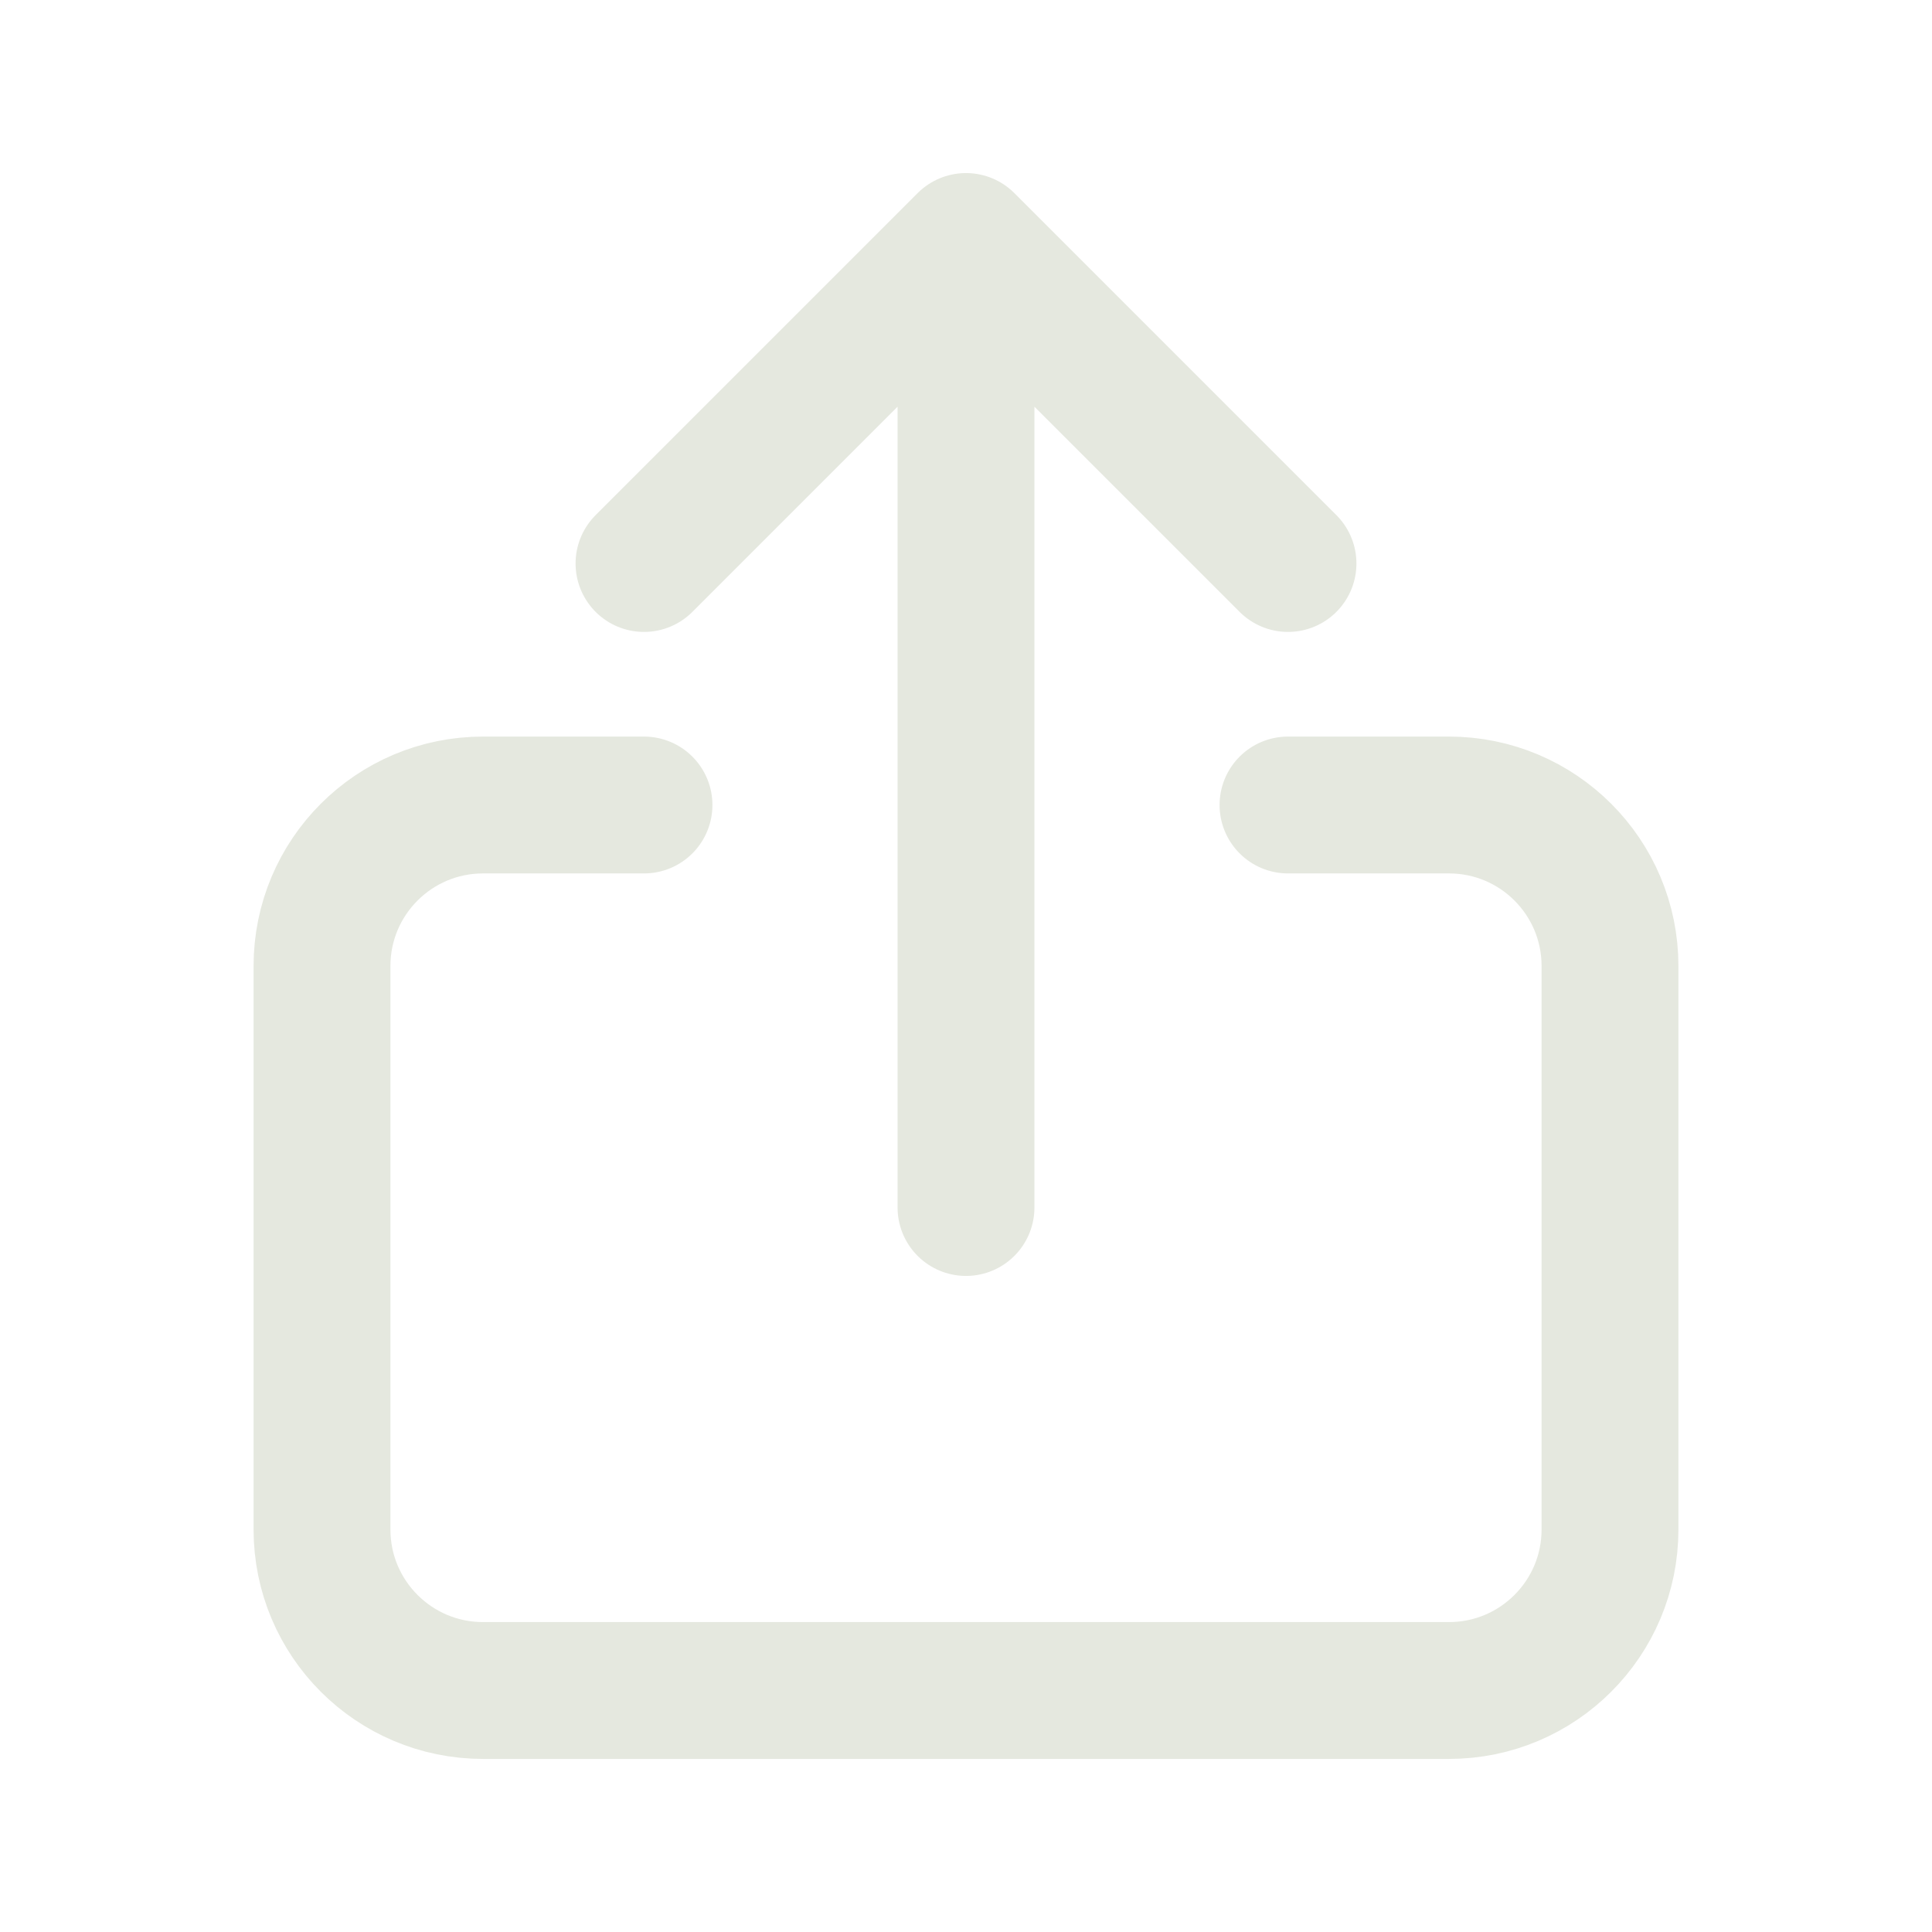
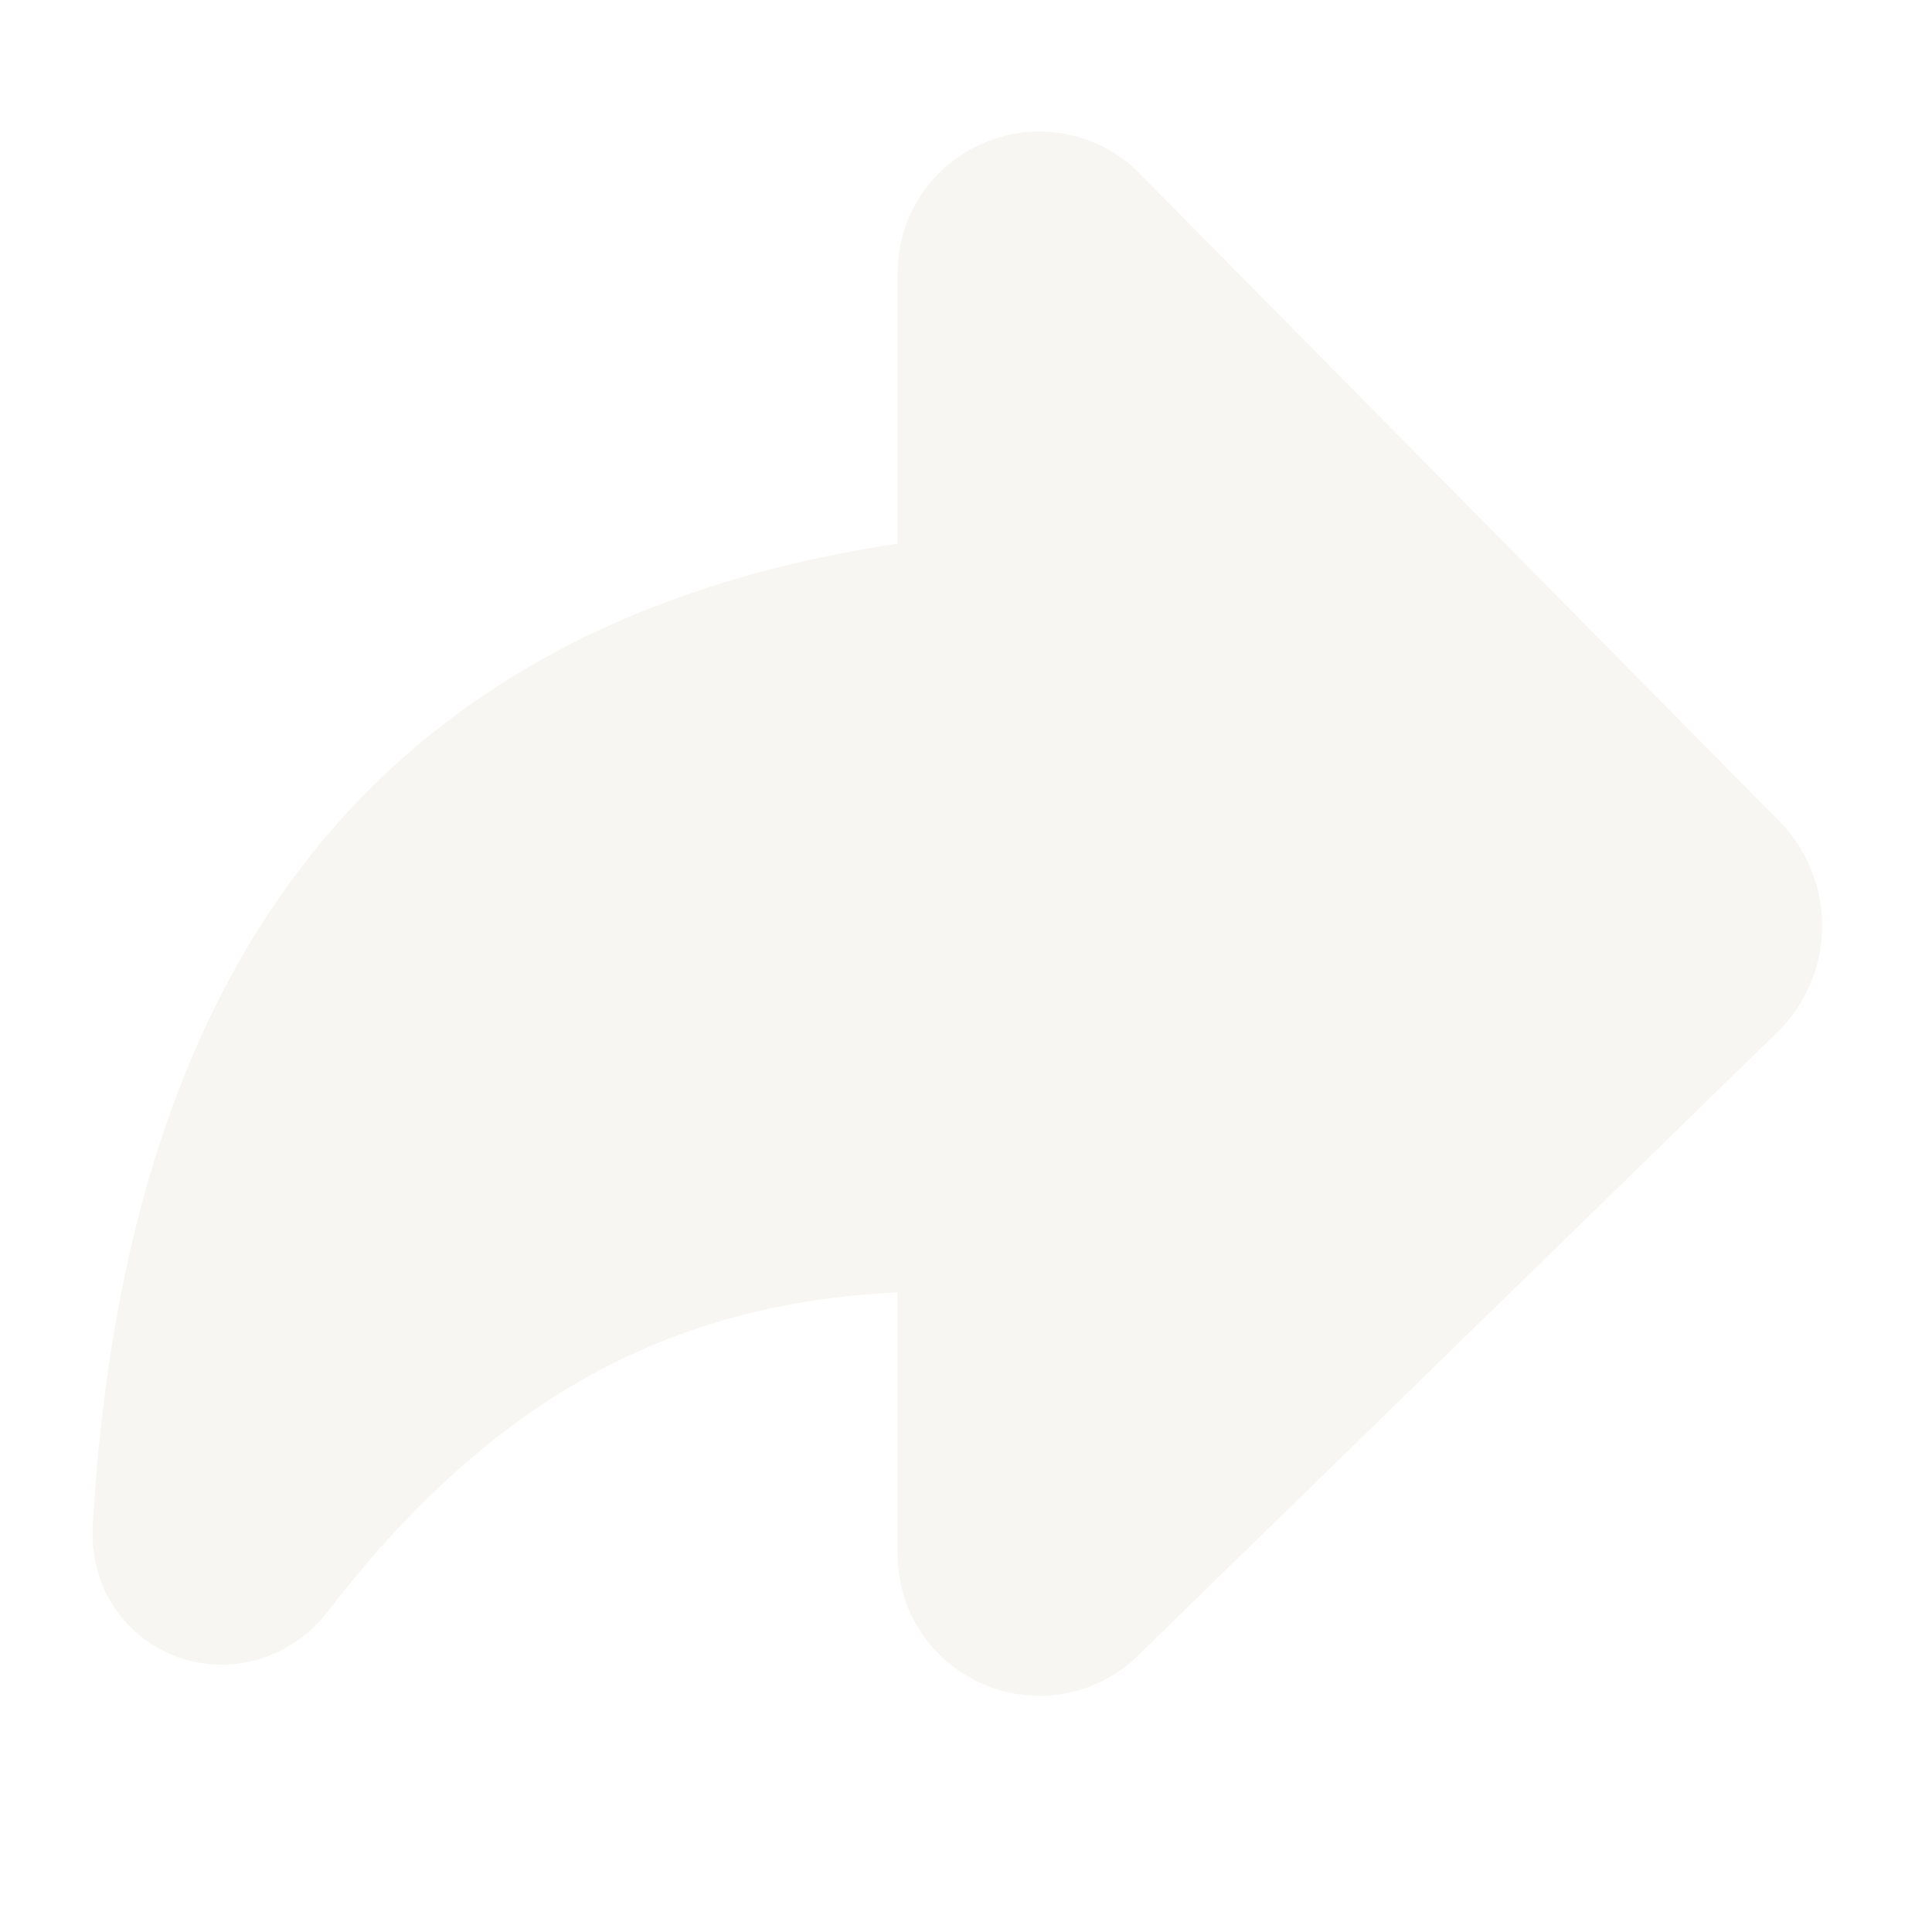
- <svg xmlns="http://www.w3.org/2000/svg" width="24" height="24" viewBox="0 0 24 24" fill="none" stroke="#e5e8df" stroke-width="1.7" stroke-linecap="round" stroke-linejoin="round">
-   <path d="M8 10H6a2 2 0 0 0-2 2v7a2 2 0 0 0 2 2h12a2 2 0 0 0 2-2v-7a2 2 0 0 0-2-2h-2M12 15V3m-4 4 4-4 4 4" />
+ <svg xmlns="http://www.w3.org/2000/svg" viewBox="0 0 24 24" fill="#f7f6f2" stroke="#f7f6f2" stroke-width="1.7" stroke-linecap="round" stroke-linejoin="round">
+   <path d="M13.5 2.7c-.6-.5-1.5-.08-1.5.7v4.1C5.5 8.2 2.4 12.1 2 19c-.04.8.9 1.13 1.4.5 2.3-3 5-4.4 8.6-4.3v4.1c0 .78.9 1.2 1.5.7l8-7.8a1 1 0 0 0 0-1.4Z" />
</svg>
